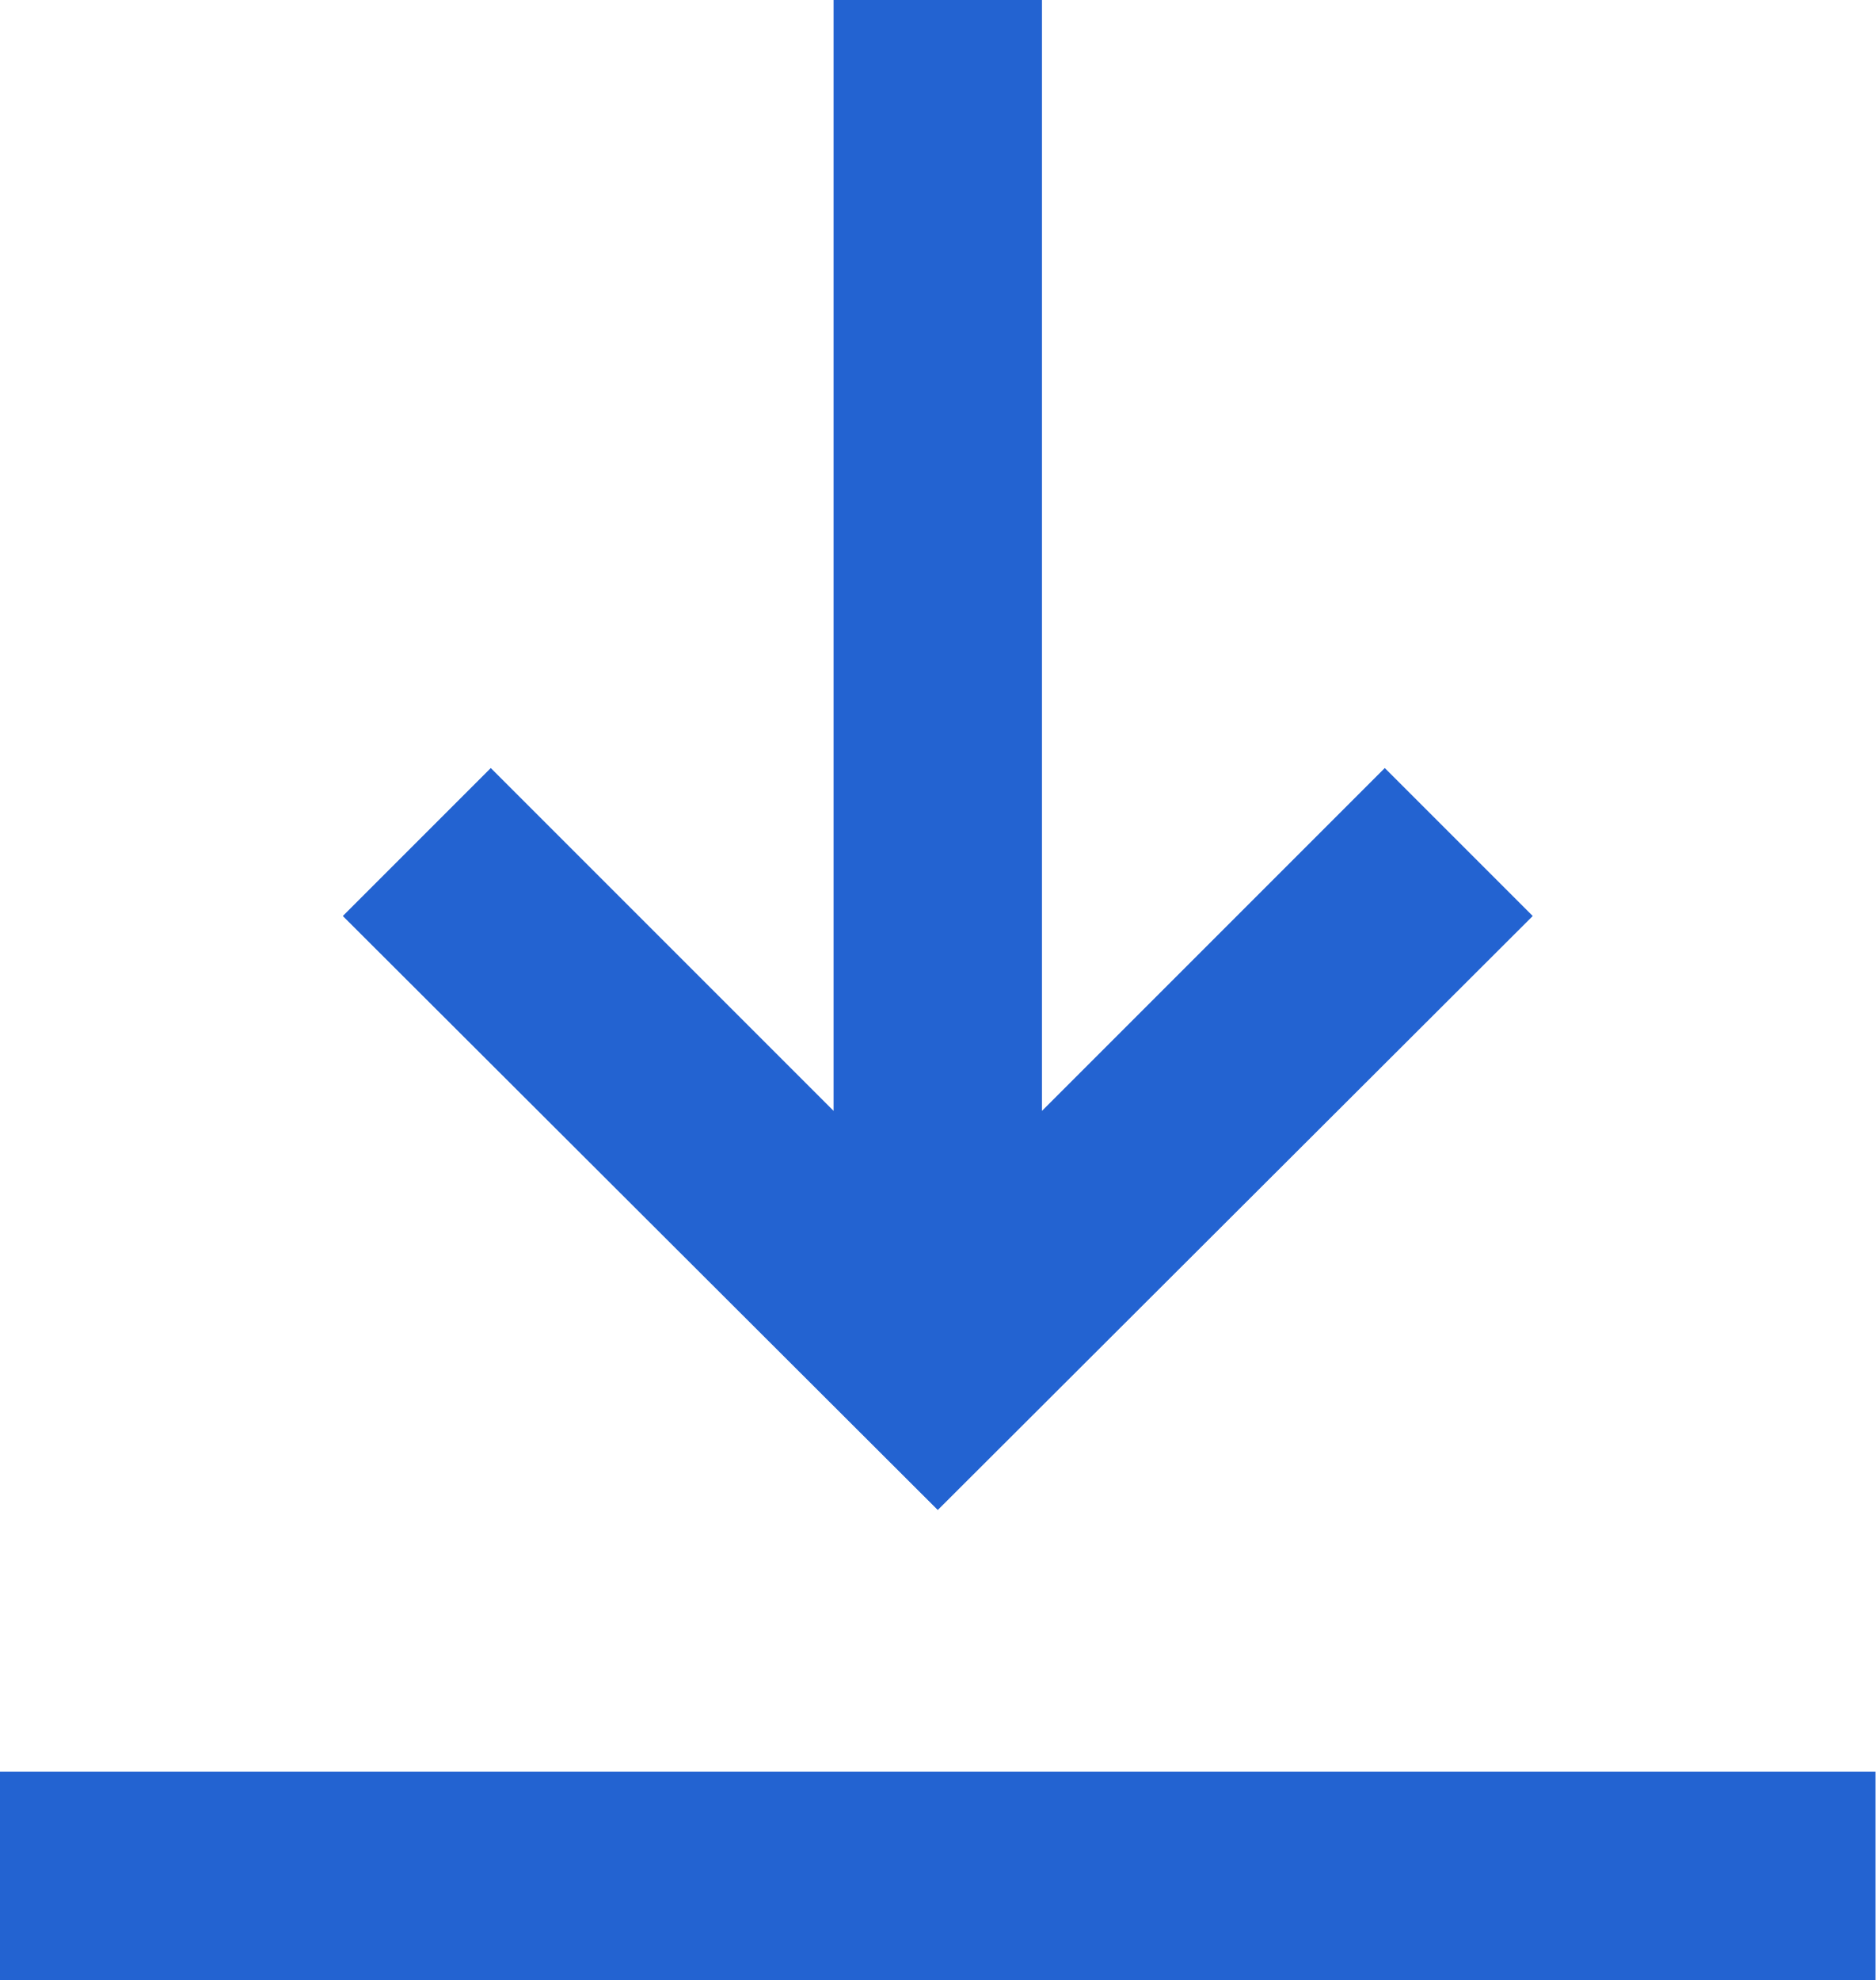
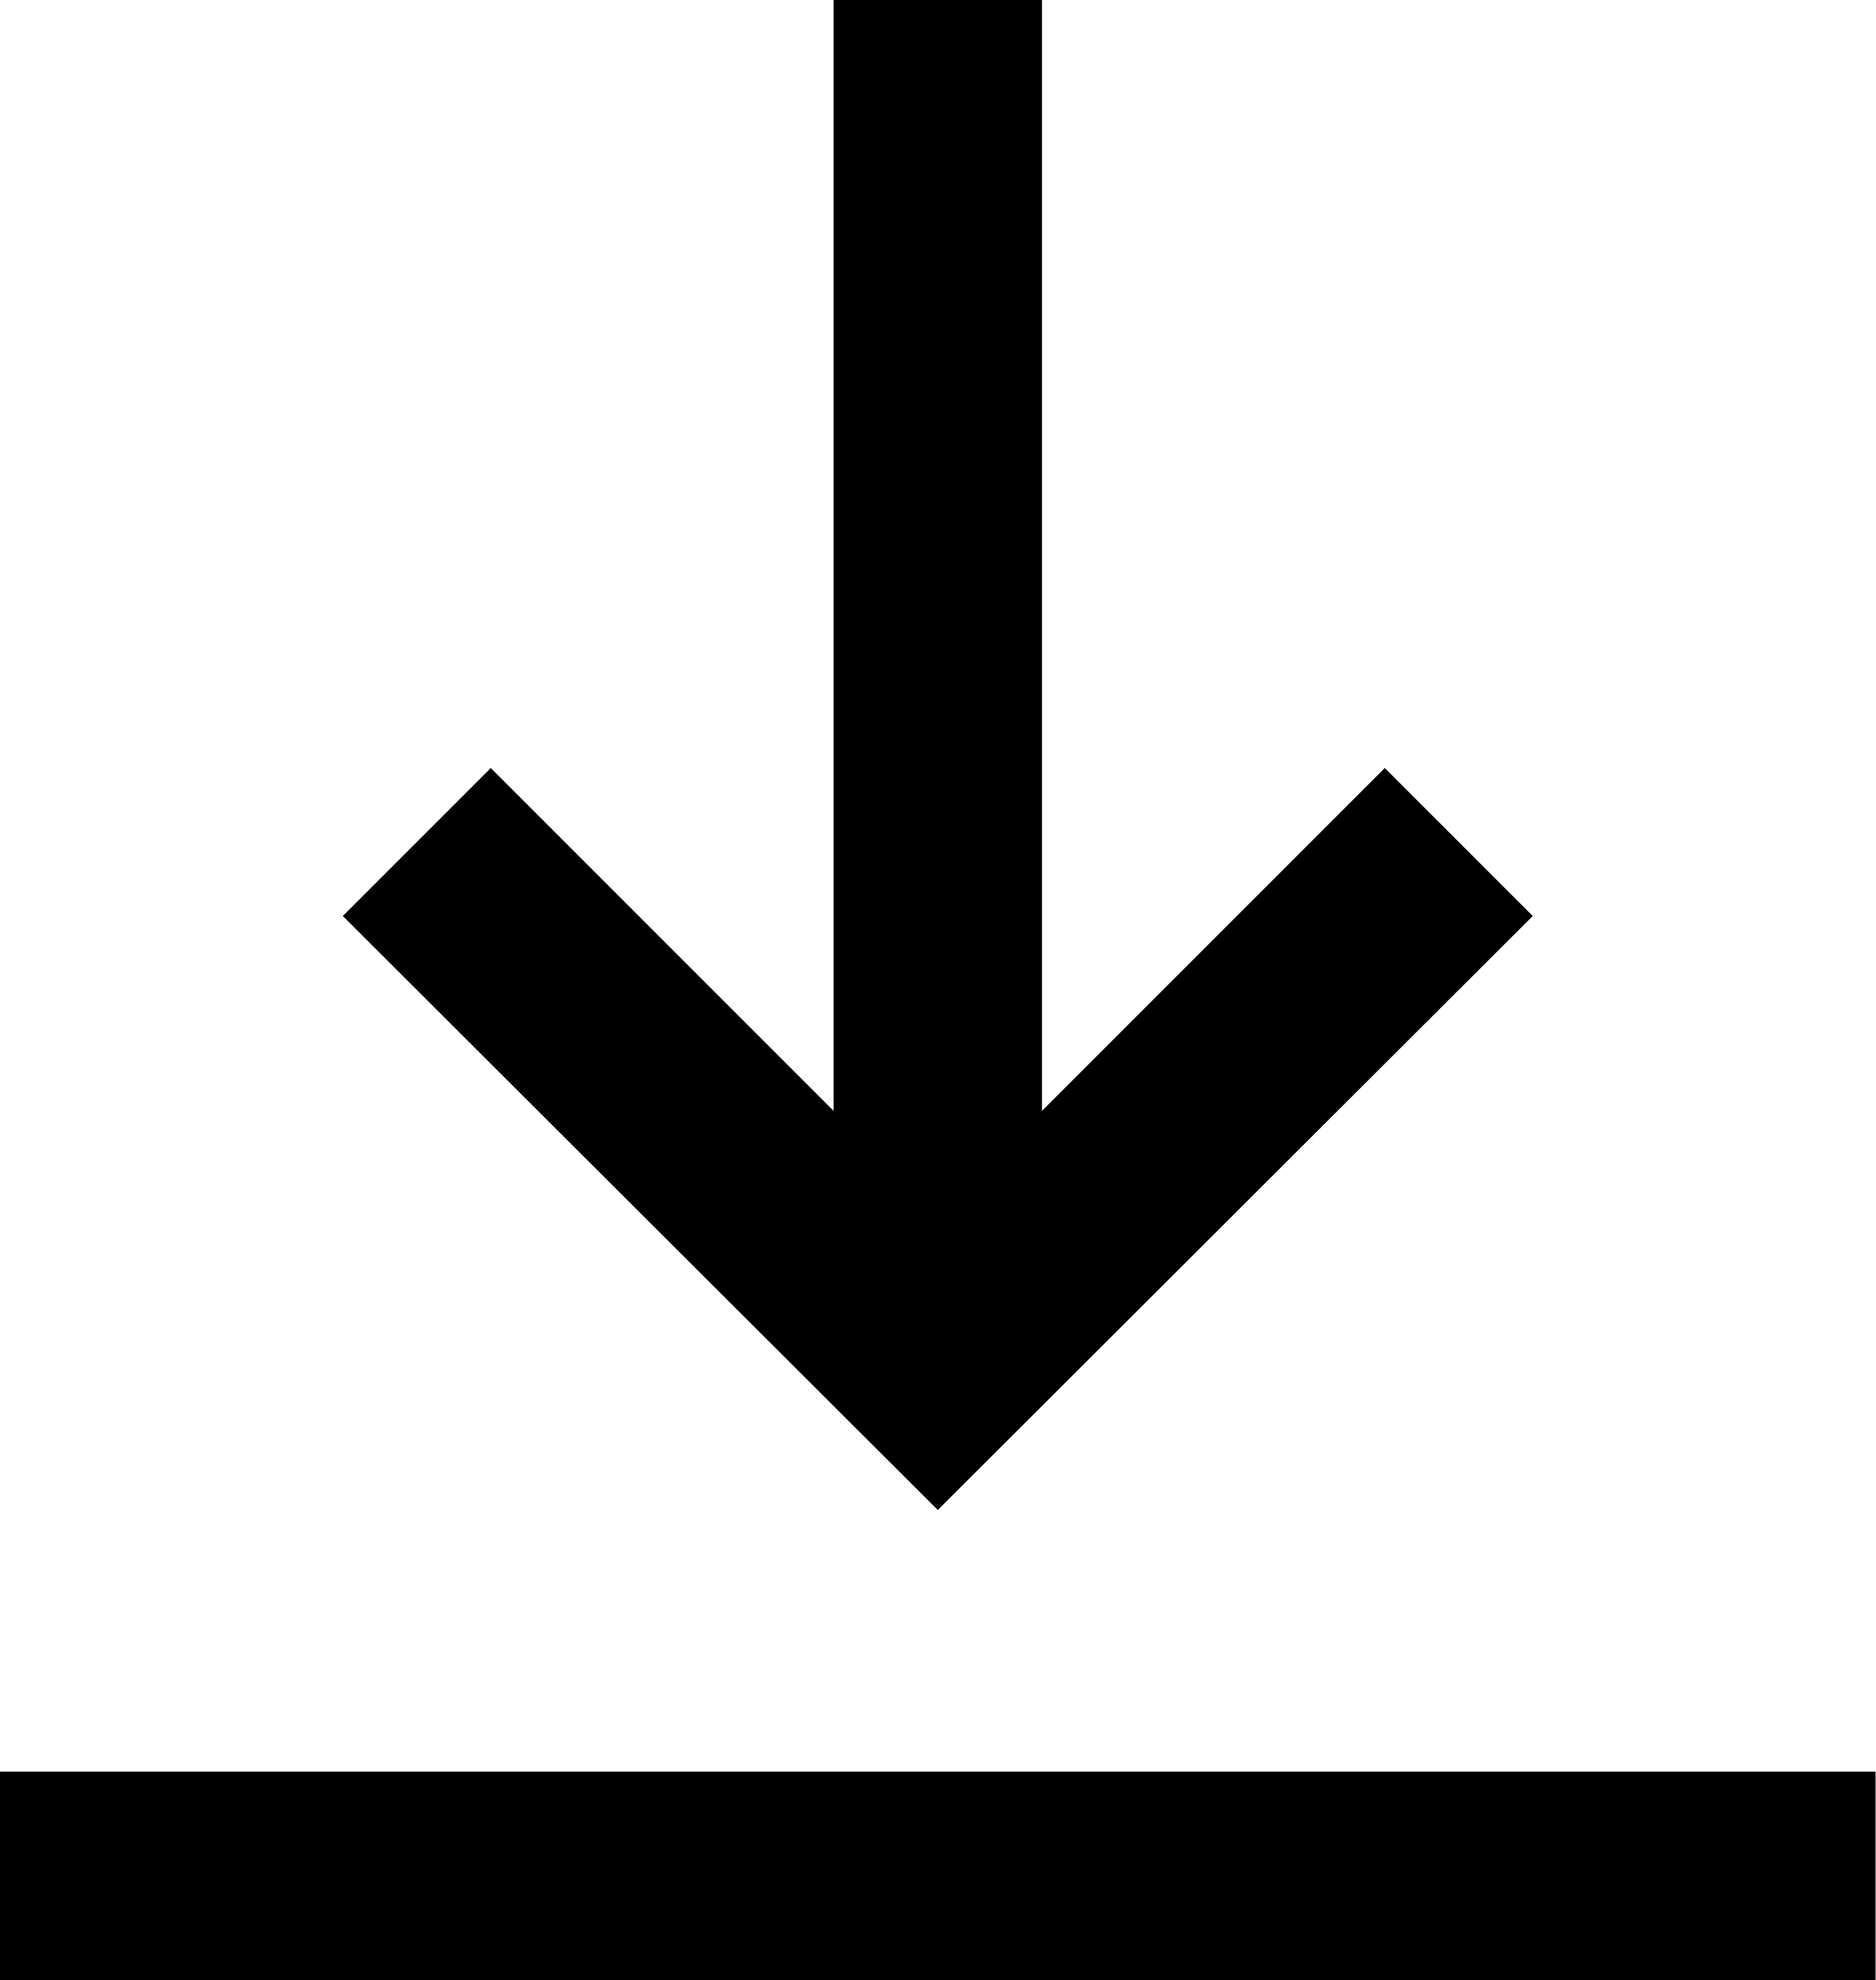
<svg xmlns="http://www.w3.org/2000/svg" width="18" height="19" viewBox="0 0 18 19" fill="none">
-   <path d="M14.71 8.79L13.29 7.37L10 10.66V0H8V10.66L4.71 7.37L3.29 8.79L9 14.49L14.71 8.79ZM0 17V19H18V17H0Z" fill="#2363D1" />
+   <path d="M14.71 8.79L13.29 7.37L10 10.66V0H8V10.66L4.71 7.37L3.29 8.79L9 14.49L14.71 8.79ZM0 17V19H18V17H0Z" fill="currentColor" />
</svg>
